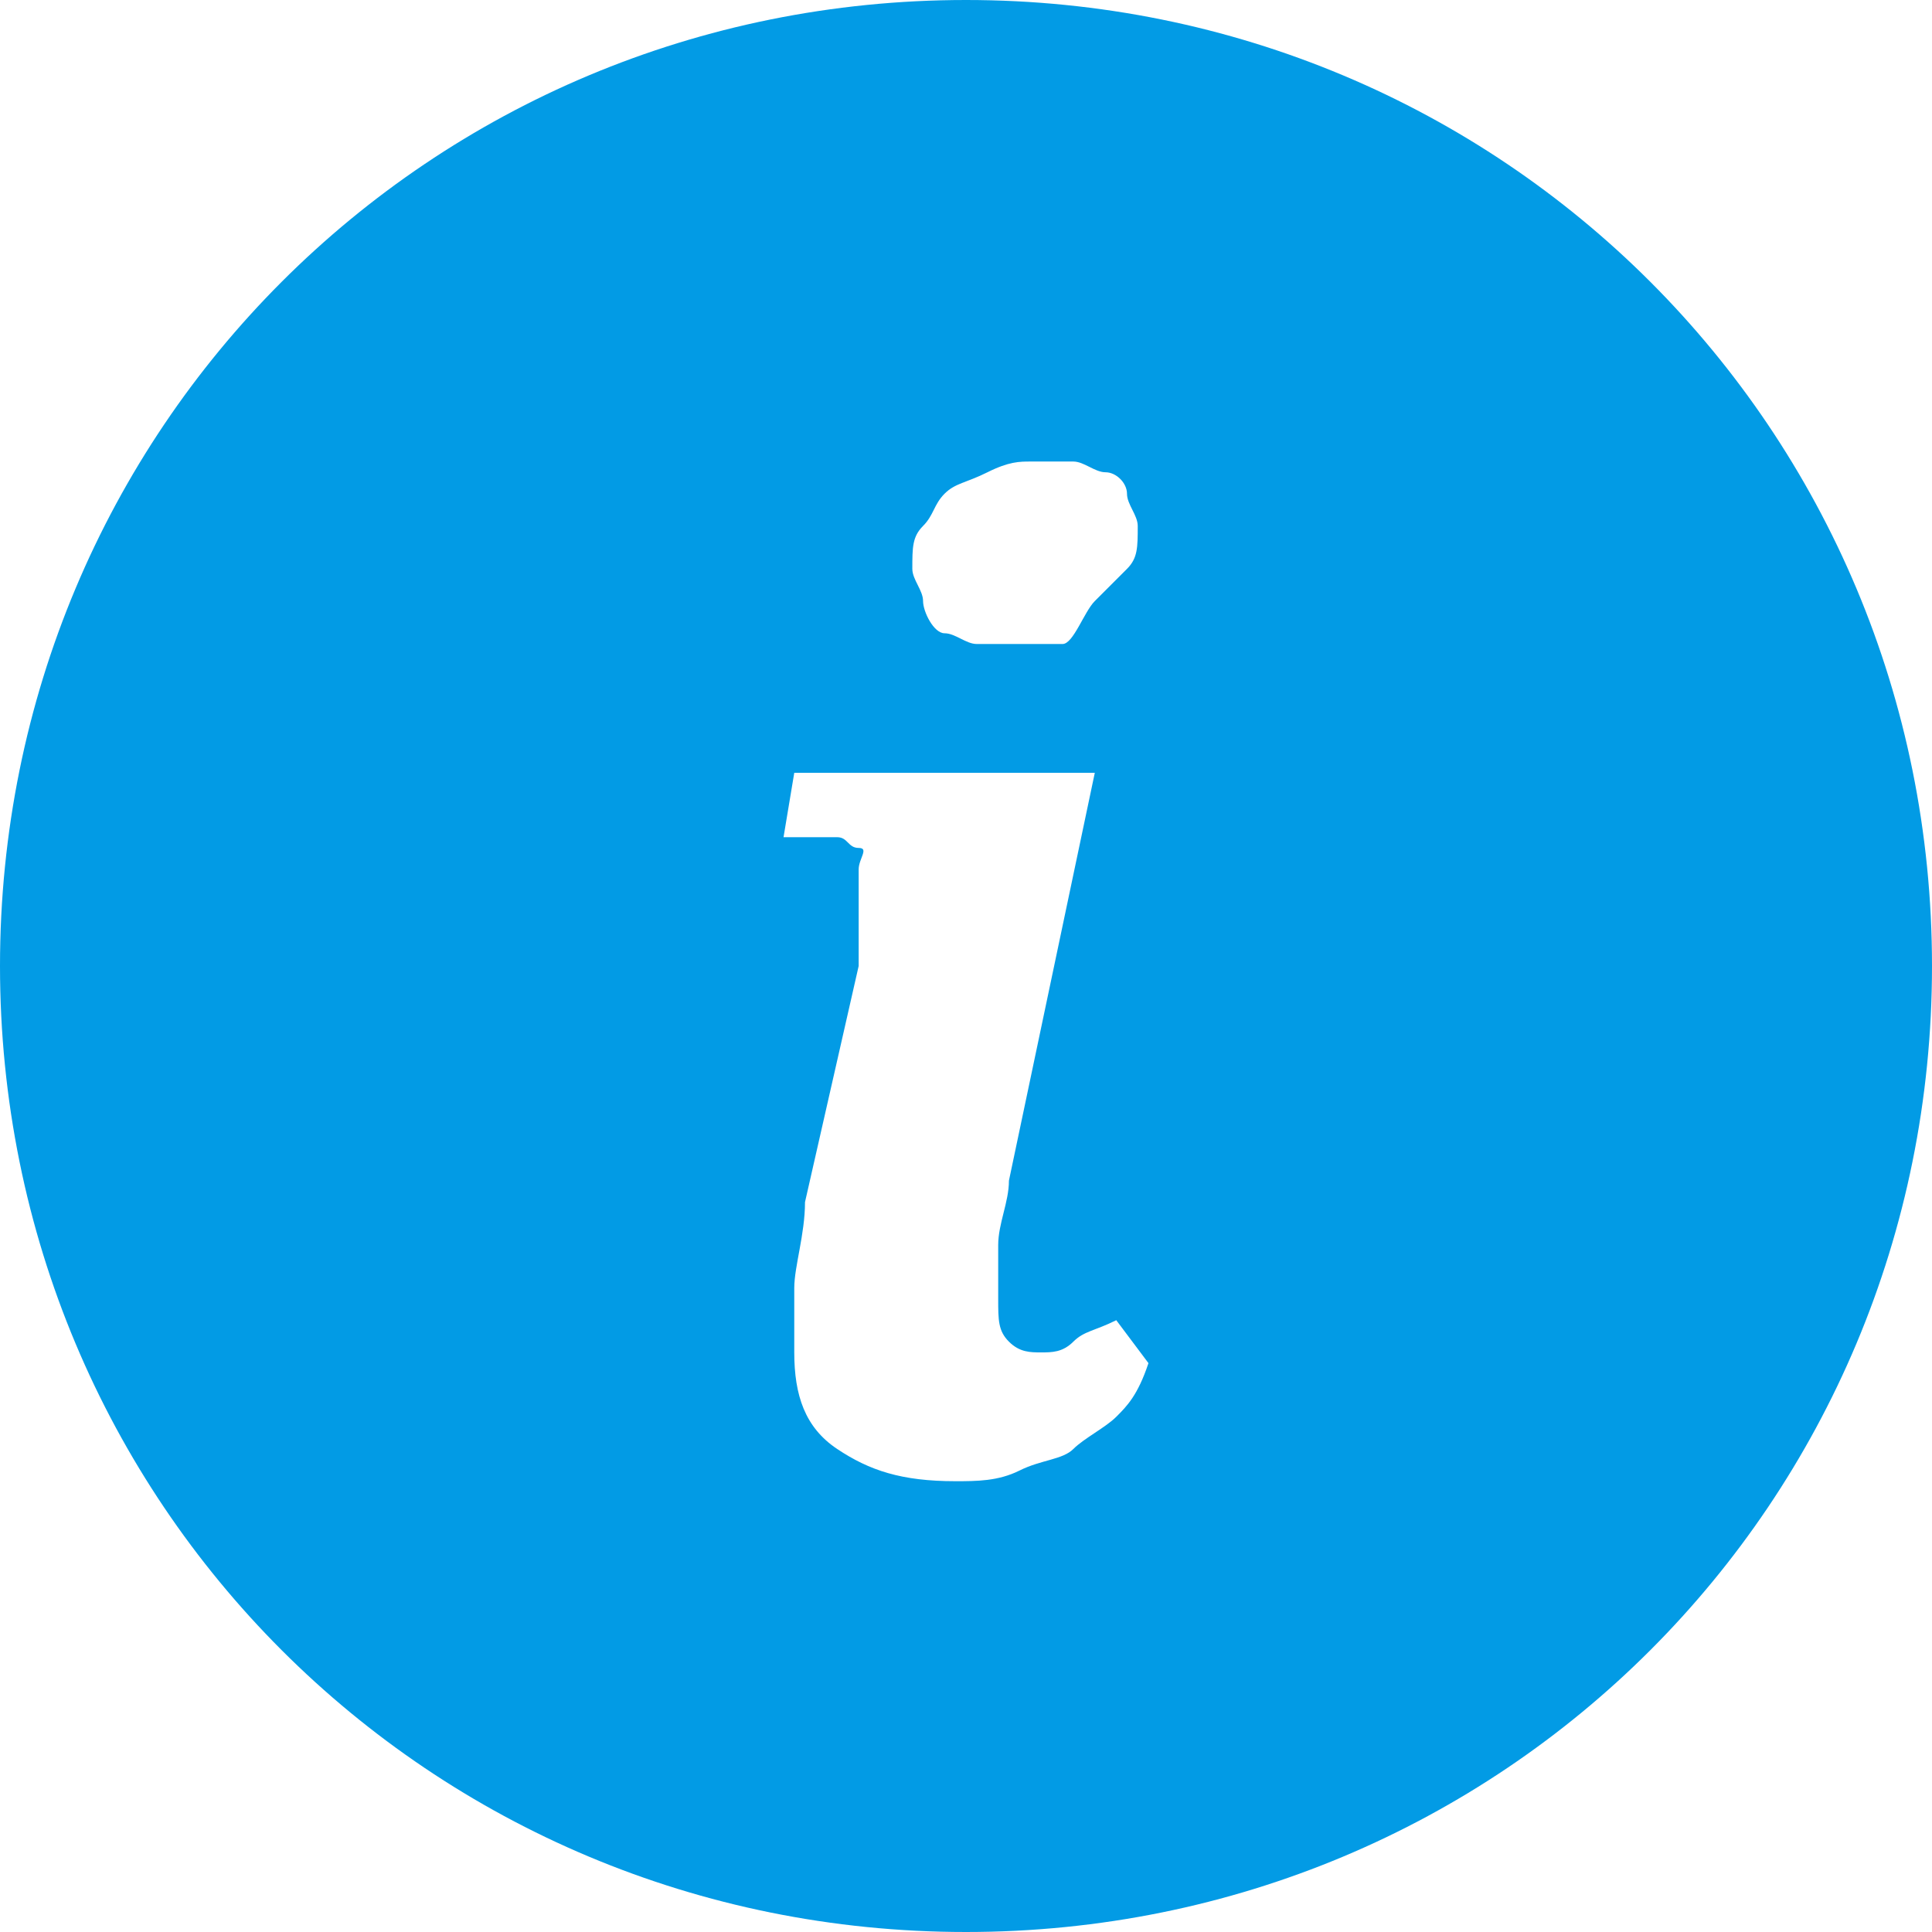
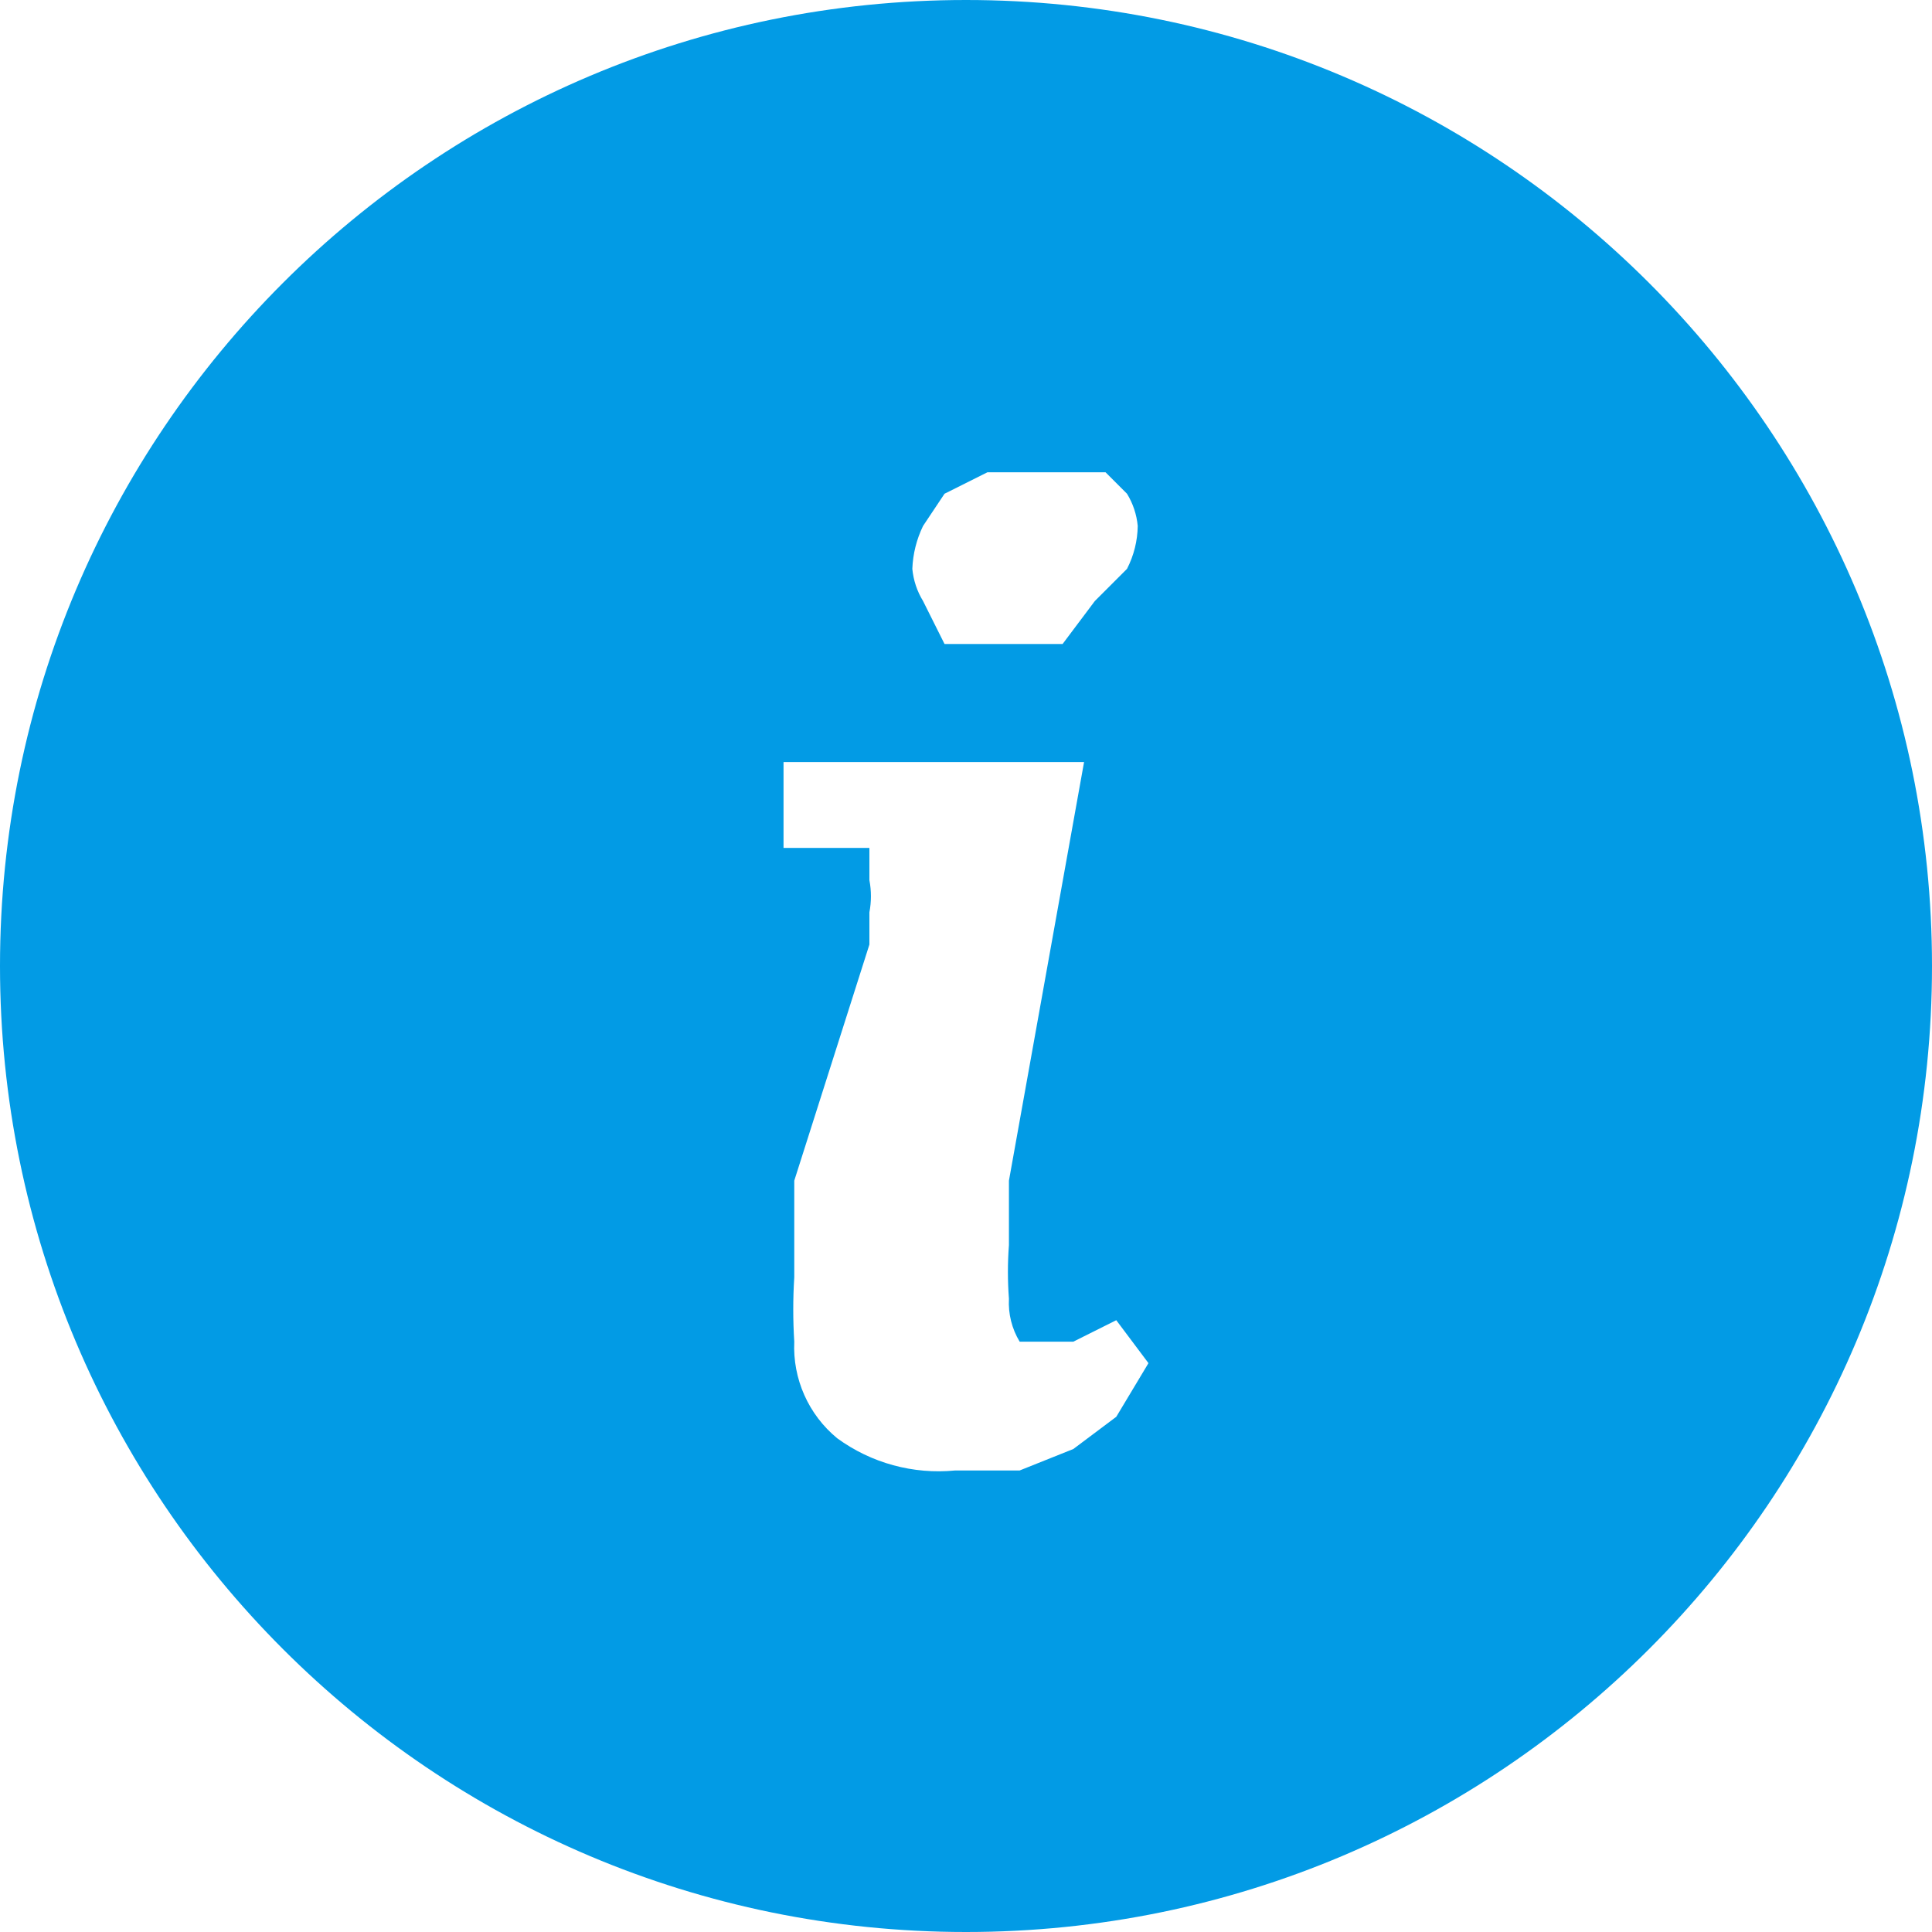
- <svg xmlns="http://www.w3.org/2000/svg" version="1.1" id="icons" x="0px" y="0px" viewBox="0 0 18 18" style="enable-background:new 0 0 18 18;" xml:space="preserve">
-   <g id="arrow-large-r">
- </g>
-   <g id="link-external">
- </g>
-   <g id="link-list">
- </g>
-   <g id="download">
- </g>
-   <g id="info">
-     <g>
-       <path style="fill:#029BE5;" d="M9,0C4,0,0,4,0,9s4,9,9,9s9-4,9-9S14,0,9,0z M8.6,4.9c0.1-0.1,0.1-0.2,0.2-0.3s0.2-0.1,0.4-0.2    s0.3-0.1,0.4-0.1c0.1,0,0.3,0,0.4,0s0.2,0.1,0.3,0.1s0.2,0.1,0.2,0.2s0.1,0.2,0.1,0.3c0,0.2,0,0.3-0.1,0.4s-0.2,0.2-0.3,0.3    S10,6,9.9,6S9.6,6,9.4,6C9.3,6,9.2,6,9.1,6S8.9,5.9,8.8,5.9S8.6,5.7,8.6,5.6S8.5,5.4,8.5,5.3C8.5,5.1,8.5,5,8.6,4.9z M10.4,13.2    c-0.1,0.1-0.3,0.2-0.4,0.3s-0.3,0.1-0.5,0.2s-0.4,0.1-0.6,0.1c-0.5,0-0.8-0.1-1.1-0.3s-0.4-0.5-0.4-0.9c0-0.2,0-0.4,0-0.6    s0.1-0.5,0.1-0.8l0.5-2.2c0-0.1,0-0.1,0-0.2s0-0.1,0-0.2s0-0.1,0-0.1s0-0.1,0-0.1c0-0.1,0-0.2,0-0.3S8.1,7.9,8,7.9    S7.9,7.8,7.8,7.8s-0.2,0-0.3,0H7.3l0.1-0.6h2.8L9.4,11c0,0.2-0.1,0.4-0.1,0.6s0,0.4,0,0.5c0,0.2,0,0.3,0.1,0.4s0.2,0.1,0.3,0.1    c0.1,0,0.2,0,0.3-0.1s0.2-0.1,0.4-0.2l0.3,0.4C10.6,13,10.5,13.1,10.4,13.2z" />
-     </g>
-   </g>
-   <g id="close">
- </g>
-   <g id="dismiss">
- </g>
-   <g id="search">
- </g>
-   <g id="filter-open">
- </g>
-   <g id="filter-close">
- </g>
-   <g id="fail">
- </g>
-   <g id="pass">
- </g>
-   <g id="smart-t-fail">
- </g>
-   <g id="smart-r-fail">
- </g>
-   <g id="smart-a-fail">
- </g>
-   <g id="smart-m-fail">
- </g>
-   <g id="smart-s-fail">
-     <g id="smart-s-fail_1_">
- 	</g>
-   </g>
-   <g id="smart-t">
- </g>
-   <g id="smart-r">
- </g>
-   <g id="smart-a">
- </g>
-   <g id="smart-m">
- </g>
-   <g id="smart-s">
-     <g id="smart-s_1_">
- 	</g>
-   </g>
-   <g id="hrc-logo">
- </g>
+ <svg xmlns="http://www.w3.org/2000/svg" viewBox="0 0 18 18">
+   <path d="M9,0a9,9,0,1,0,9,9A9,9,0,0,0,9,0ZM8.6,4.9l0.2-.3,0.4-.2h1.1l0.2,0.2a0.7,0.7,0,0,1,.1.3,0.9,0.9,0,0,1-.1.4l-0.3.3L9.9,6H8.8L8.6,5.6a0.7,0.7,0,0,1-.1-0.3A1,1,0,0,1,8.6,4.9Zm1.8,8.3-0.4.3-0.5.2H8.9a1.6,1.6,0,0,1-1.1-.3,1.1,1.1,0,0,1-.4-0.9,4.8,4.8,0,0,1,0-.6V11L8.1,8.8V8.5h0a0.8,0.8,0,0,0,0-.3V7.9H7.3V7.1h2.8L9.4,11v0.6a3.3,3.3,0,0,0,0,.5,0.7,0.7,0,0,0,.1.4H10l0.4-.2,0.3,0.4Z" style="fill:#029be5" />
</svg>
